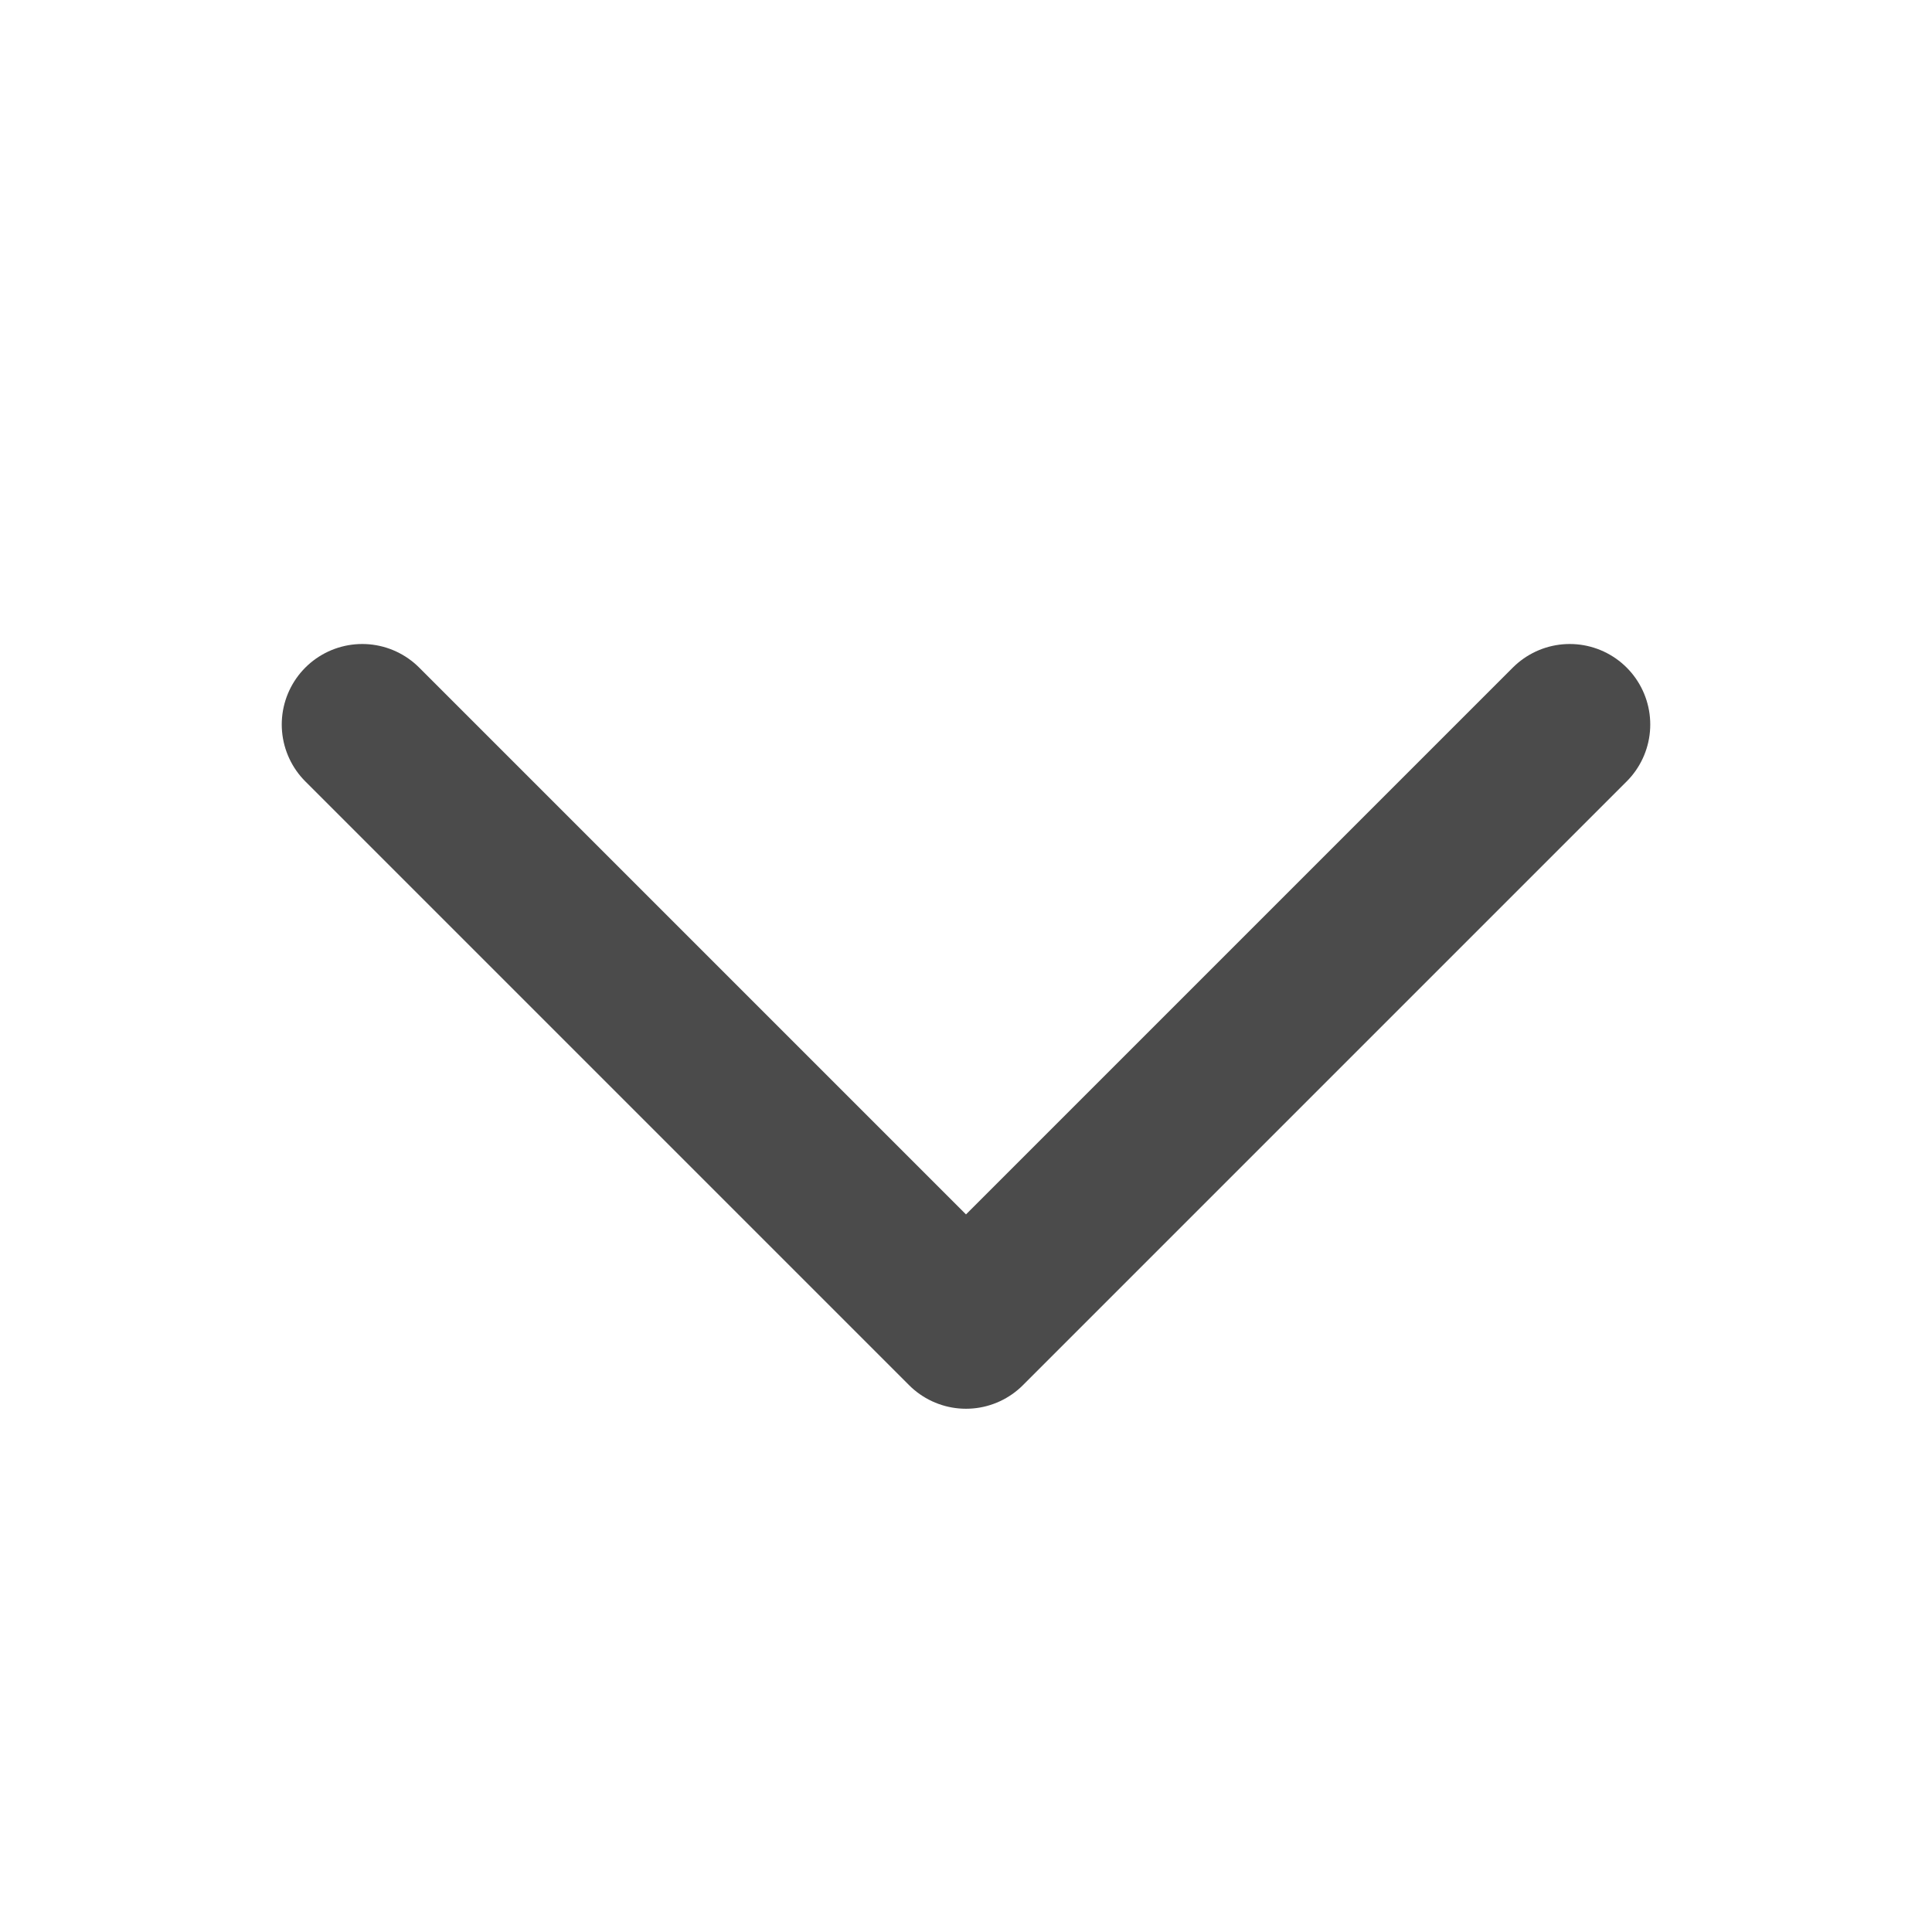
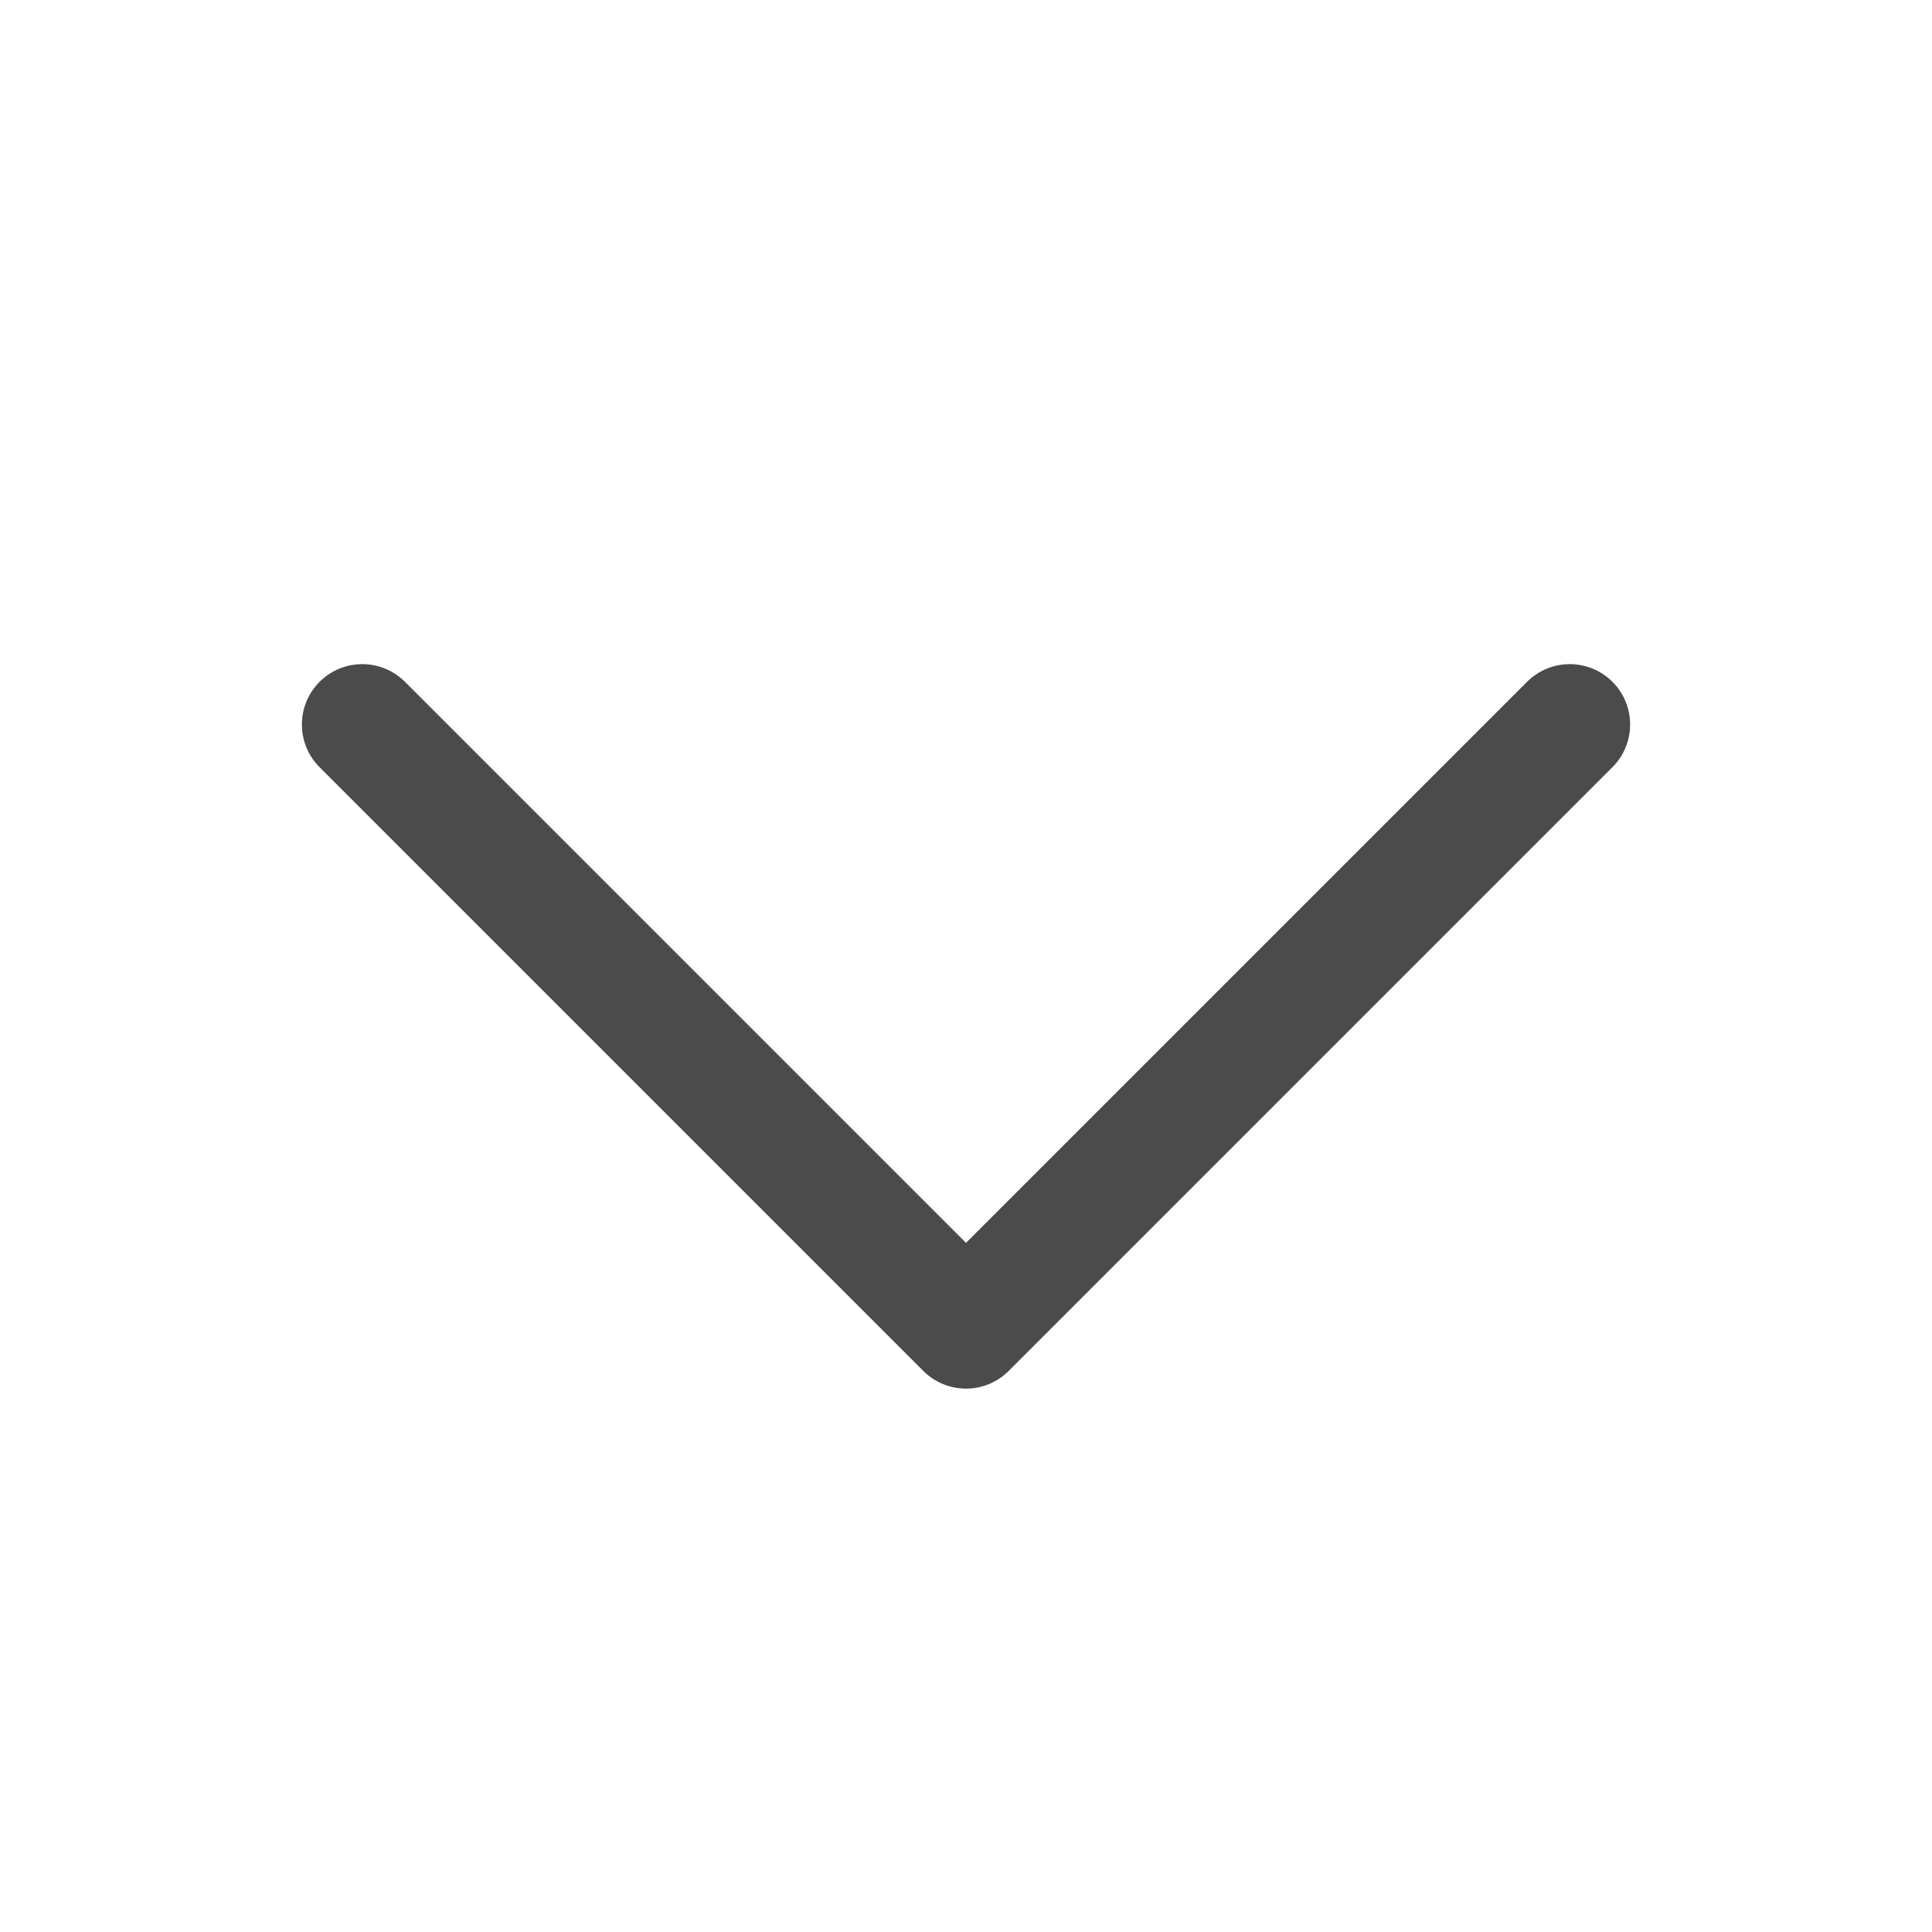
- <svg xmlns="http://www.w3.org/2000/svg" width="24" height="24" viewBox="0 0 24 24" fill="none">
-   <path d="M19.5 9L12 16.5L4.5 9" stroke="#4B4B4B" stroke-width="2" stroke-linecap="round" stroke-linejoin="round" />
+ <svg xmlns="http://www.w3.org/2000/svg" width="24" height="24" fill="#4B4B4B" viewBox="0 0 256 256">
+   <rect width="256" height="256" fill="none" />
+   <polyline points="208 96 128 176 48 96" fill="none" stroke="#4B4B4B" stroke-linecap="round" stroke-linejoin="round" stroke-width="16" />
</svg>
